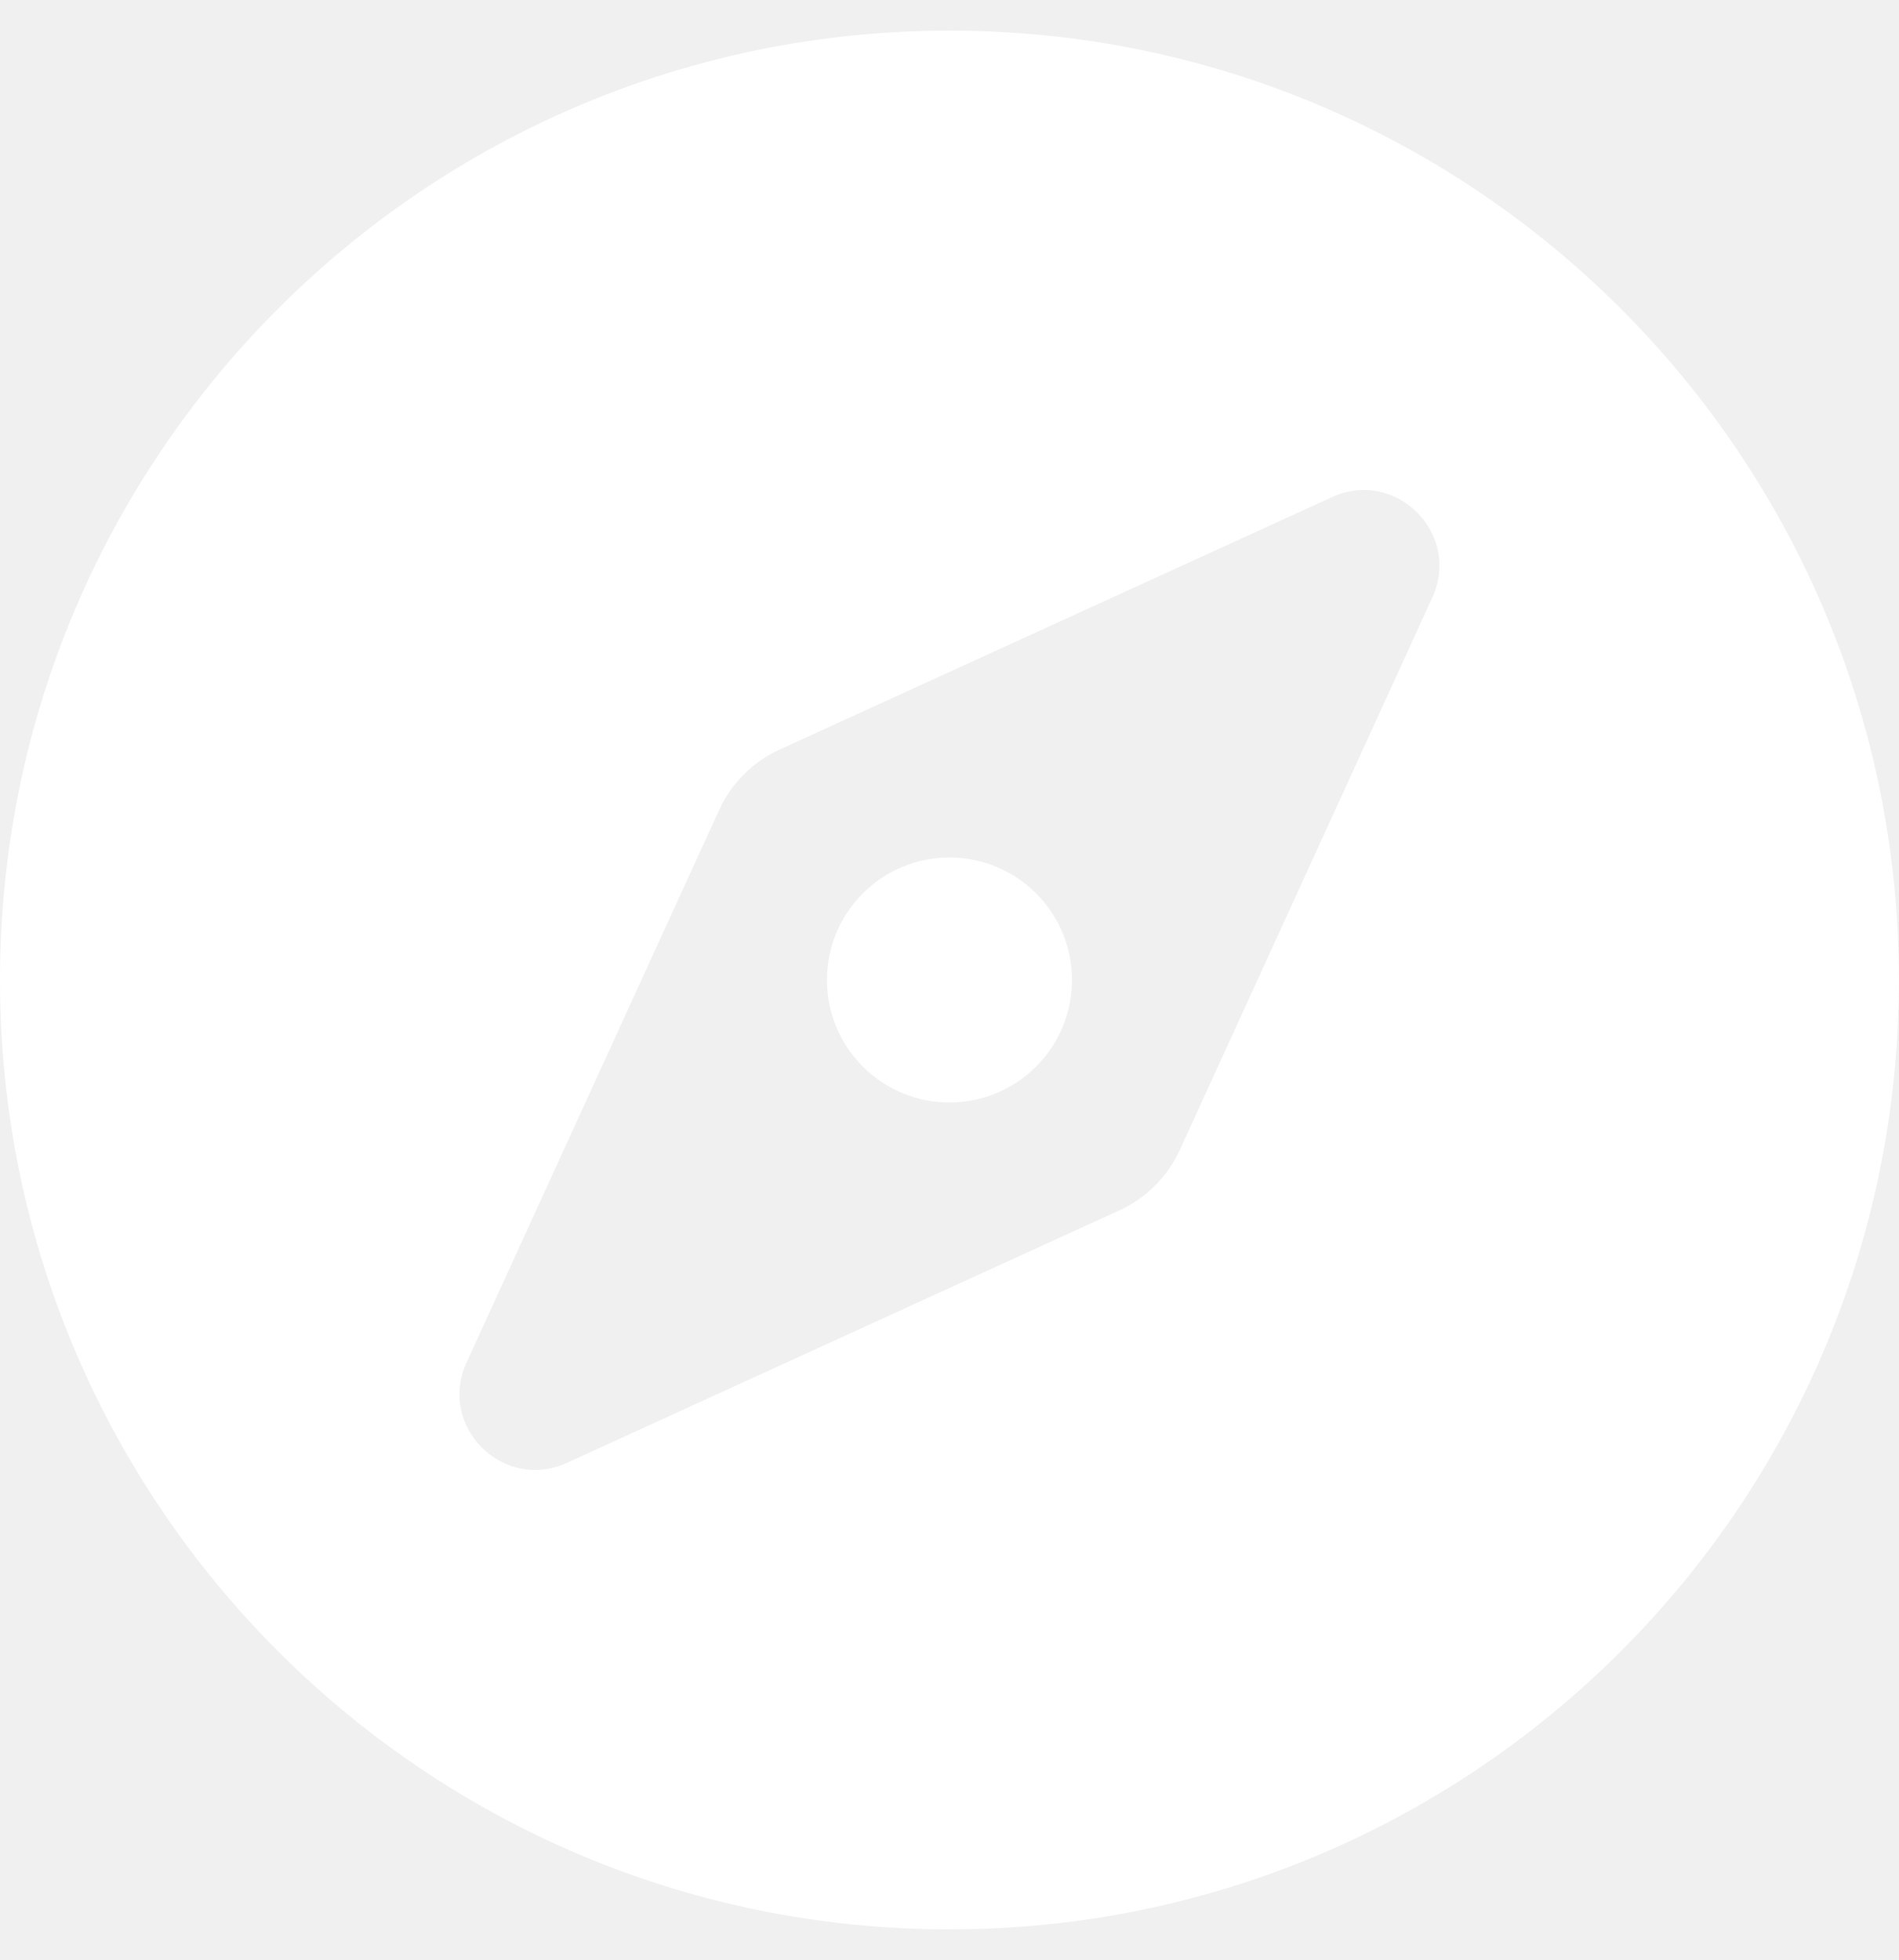
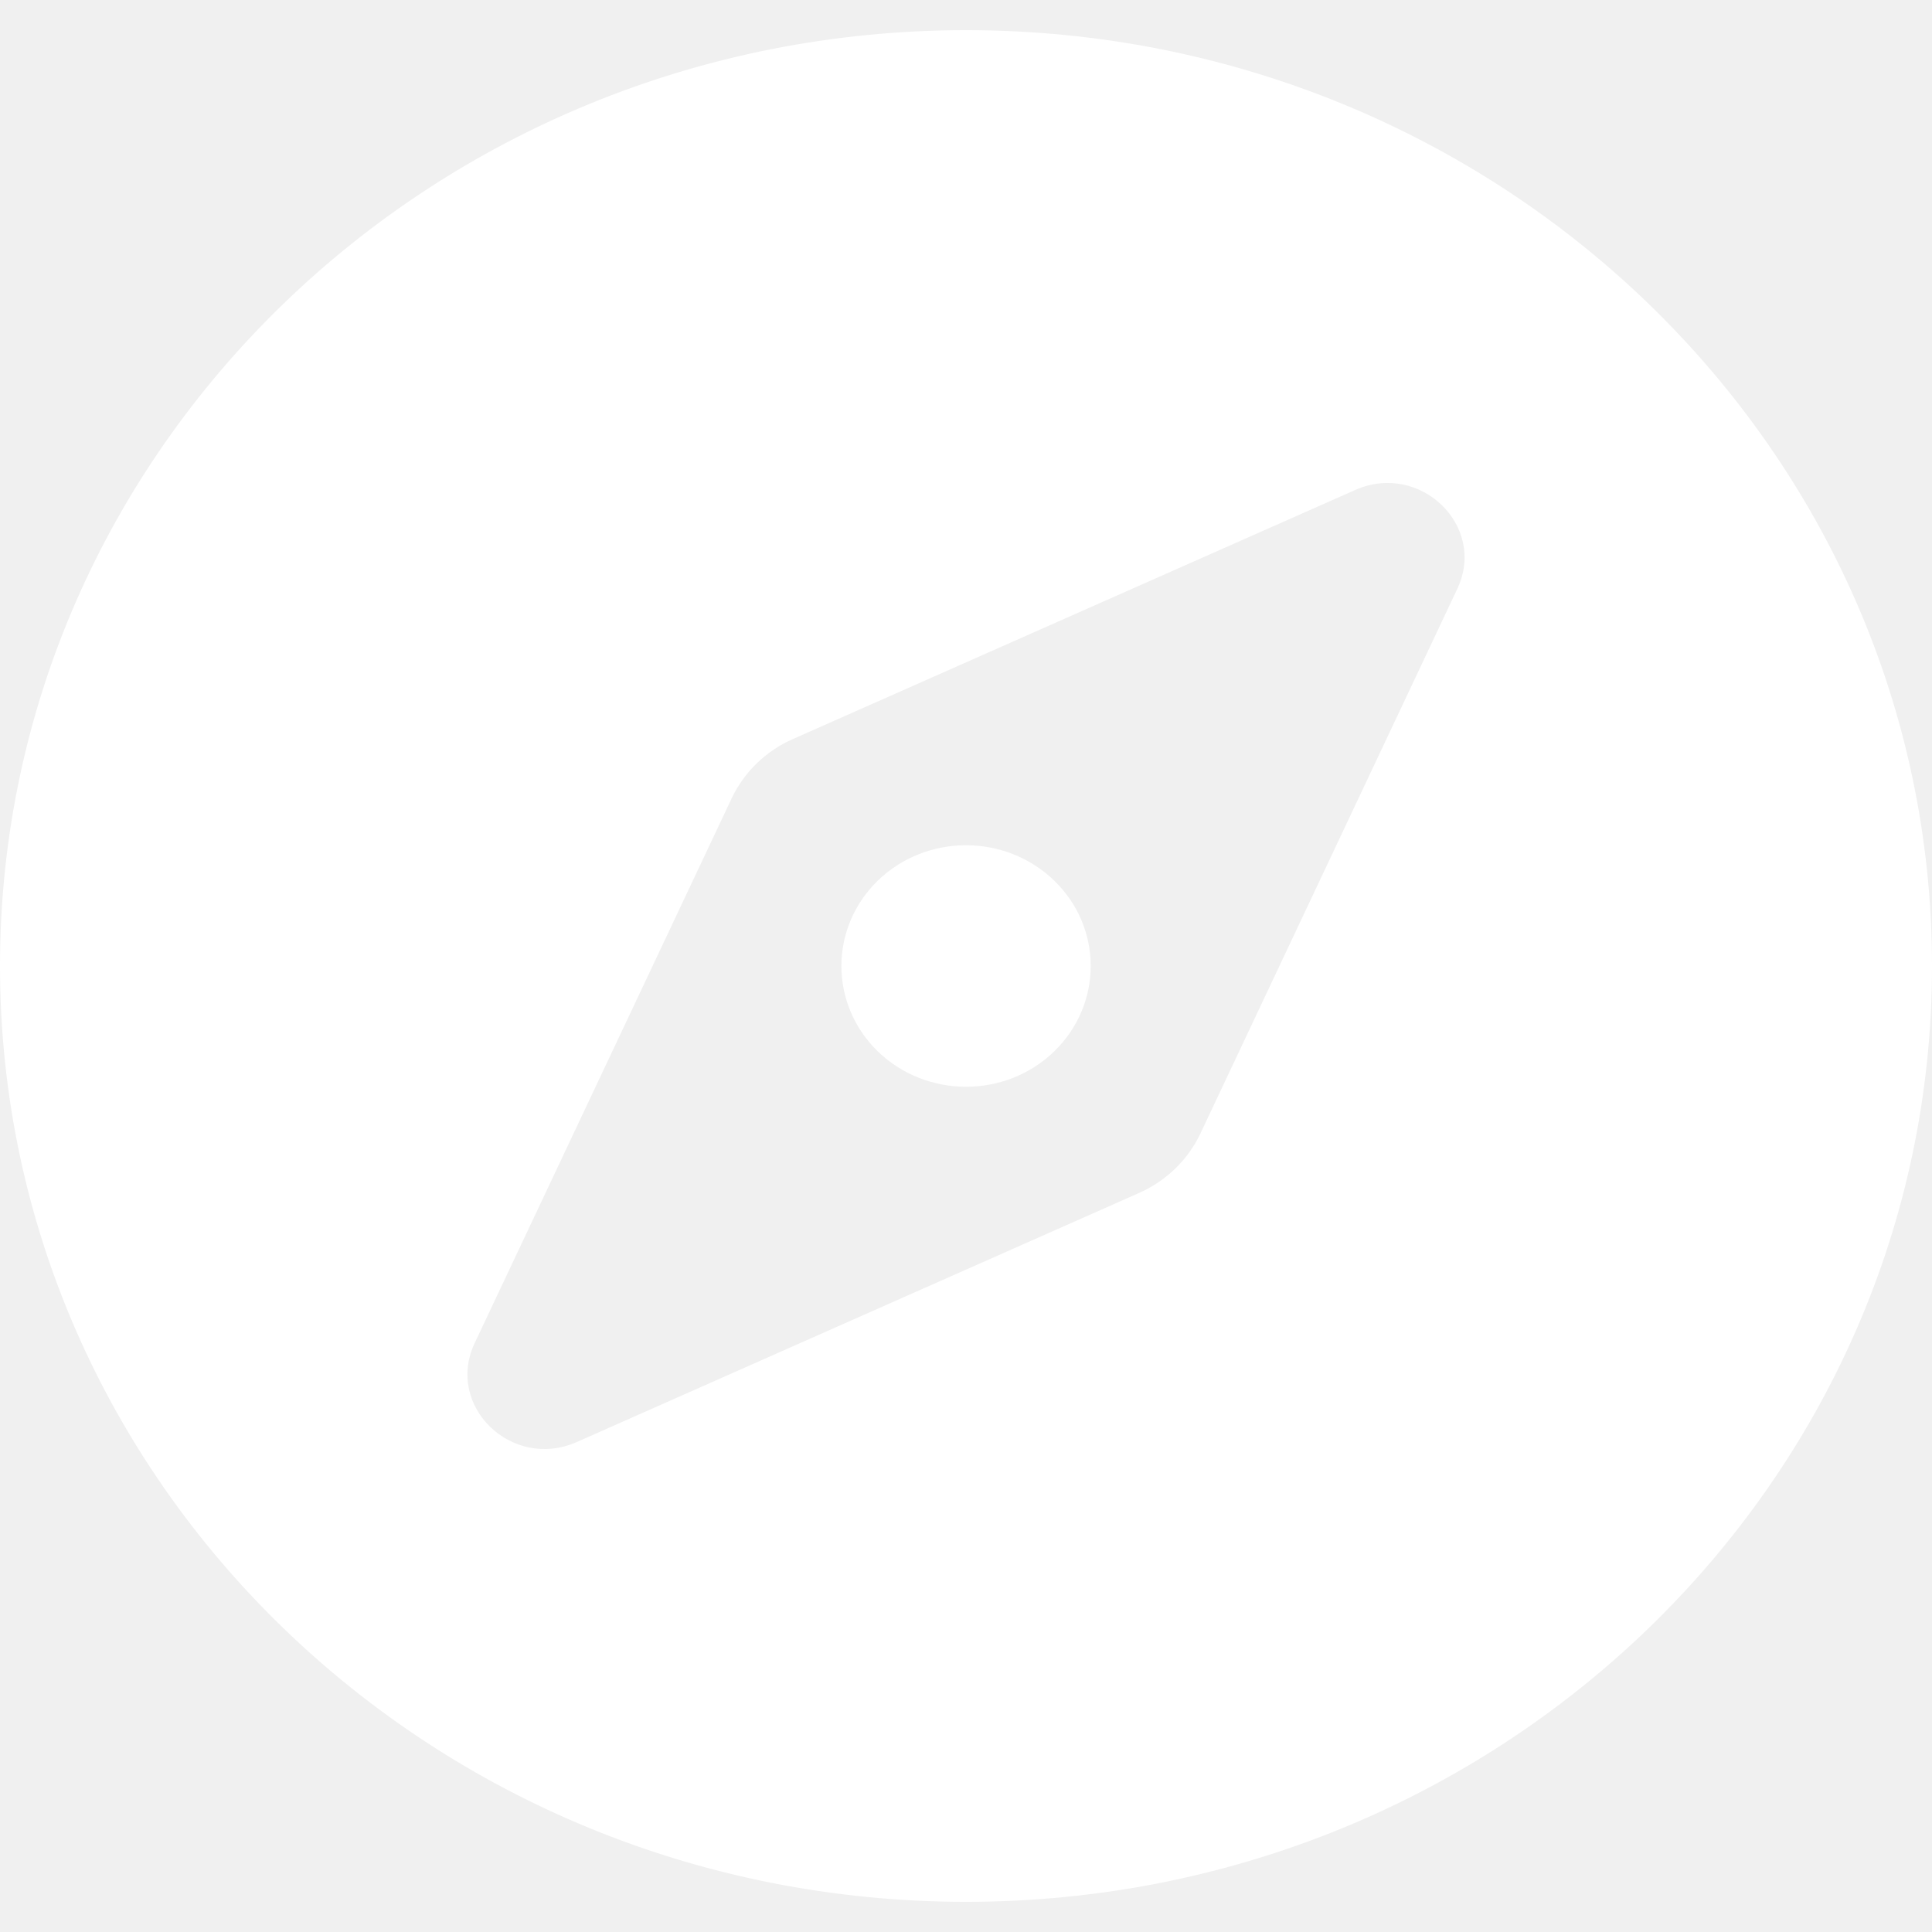
- <svg xmlns="http://www.w3.org/2000/svg" aria-hidden="true" focusable="false" data-prefix="fas" data-icon="compass" role="img" width="496" height="512" style="">
-   <rect id="backgroundrect" width="100%" height="100%" x="0" y="0" fill="none" stroke="none" />
-   <g class="currentLayer" style="">
-     <path fill="#ffffff" d="M225.38 233.37c-12.5 12.5-12.5 32.76 0 45.25 12.49 12.5 32.76 12.5 45.25 0 12.5-12.5 12.5-32.76 0-45.25-12.5-12.49-32.76-12.49-45.25 0zM248 8C111.03 8 0 119.03 0 256s111.03 248 248 248 248-111.03 248-248S384.97 8 248 8zm126.14 148.05L308.17 300.4a31.938 31.938 0 0 1-15.77 15.77l-144.34 65.97c-16.65 7.61-33.81-9.55-26.2-26.2l65.98-144.35a31.938 31.938 0 0 1 15.77-15.77l144.34-65.97c16.65-7.6 33.8 9.55 26.19 26.2z" id="svg_1" class="selected" fill-opacity="1" />
+ <svg xmlns="http://www.w3.org/2000/svg" width="50pt" height="50pt" viewBox="0 0 50 50" version="1.1">
+   <g id="surface1">
+     <path style=" stroke:none;fill-rule:nonzero;fill:rgb(100%,100%,100%);fill-opacity:1;" d="M 22.719 22.789 C 21.461 24.012 21.461 25.988 22.719 27.211 C 23.98 28.43 26.023 28.43 27.281 27.211 C 28.543 25.988 28.543 24.008 27.281 22.789 C 26.02 21.57 23.98 21.57 22.719 22.789 Z M 25 0.781 C 11.191 0.781 0 11.625 0 25 C 0 38.375 11.191 49.219 25 49.219 C 38.809 49.219 50 38.375 50 25 C 50 11.625 38.809 0.781 25 0.781 Z M 37.715 15.238 L 31.066 29.336 C 30.742 30.02 30.18 30.562 29.477 30.875 L 14.926 37.32 C 13.246 38.062 11.516 36.387 12.285 34.758 L 18.934 20.664 C 19.258 19.98 19.82 19.434 20.523 19.125 L 35.074 12.68 C 36.754 11.938 38.484 13.613 37.715 15.238 Z M 37.715 15.238 " />
  </g>
</svg>
